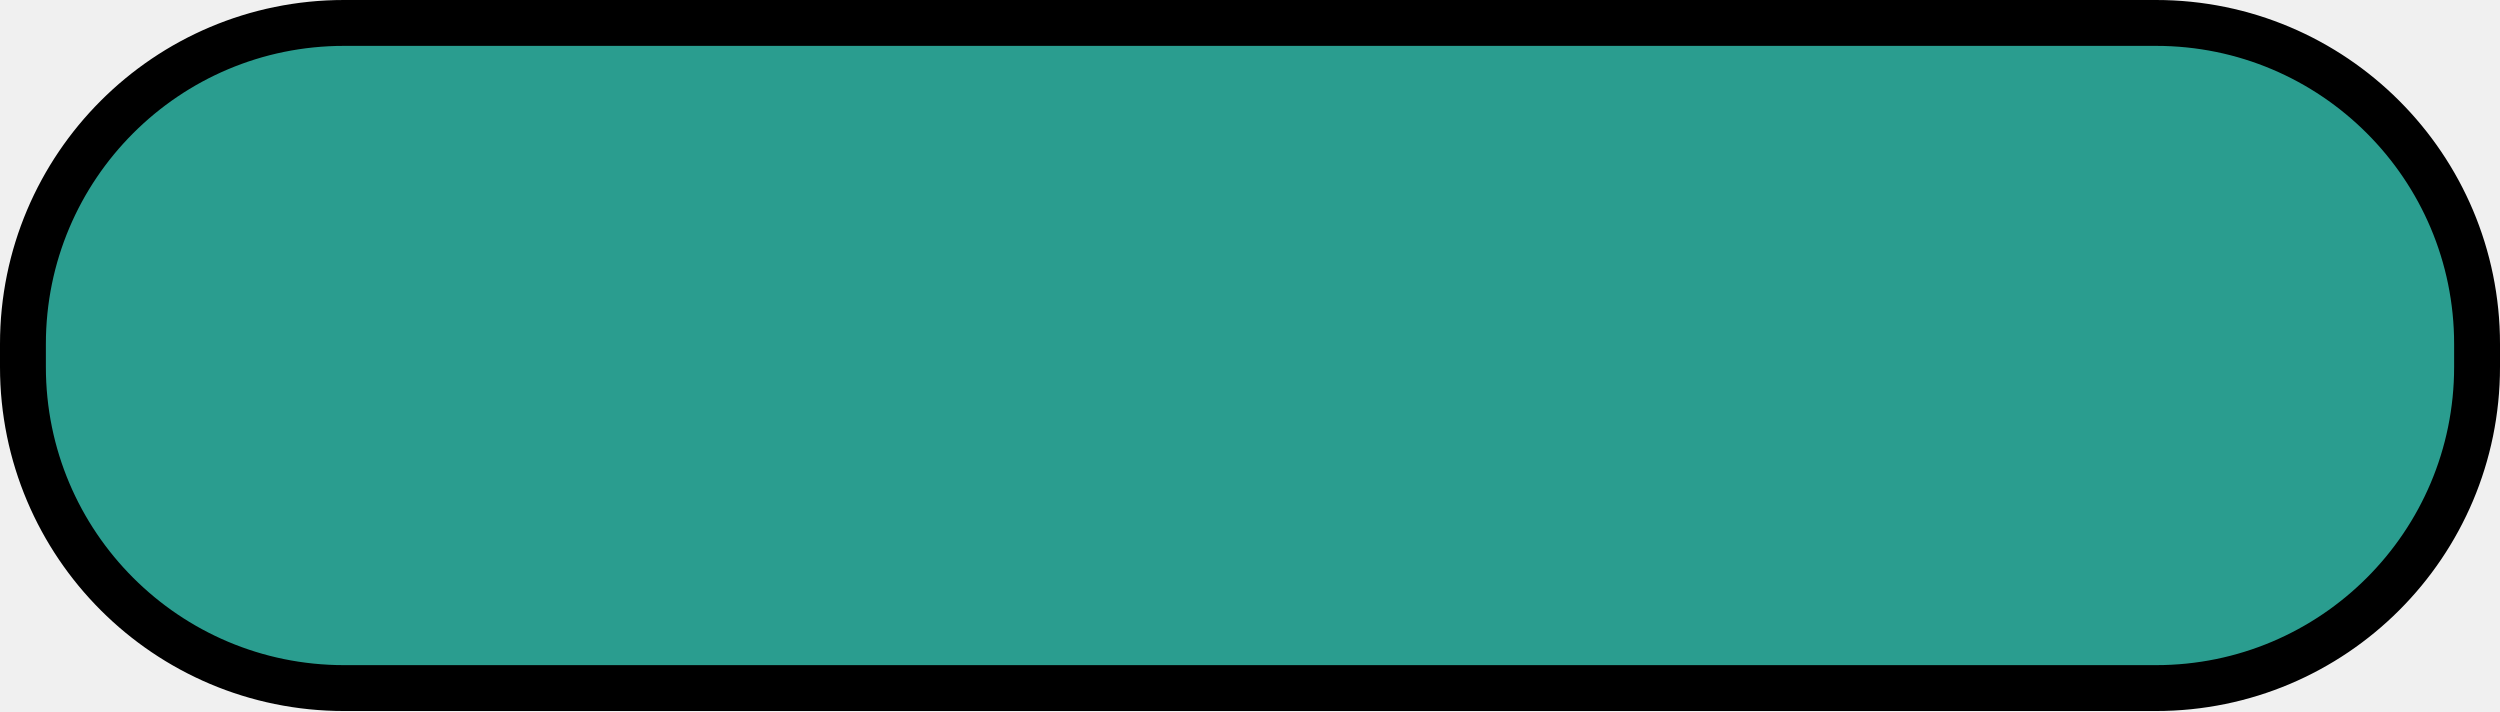
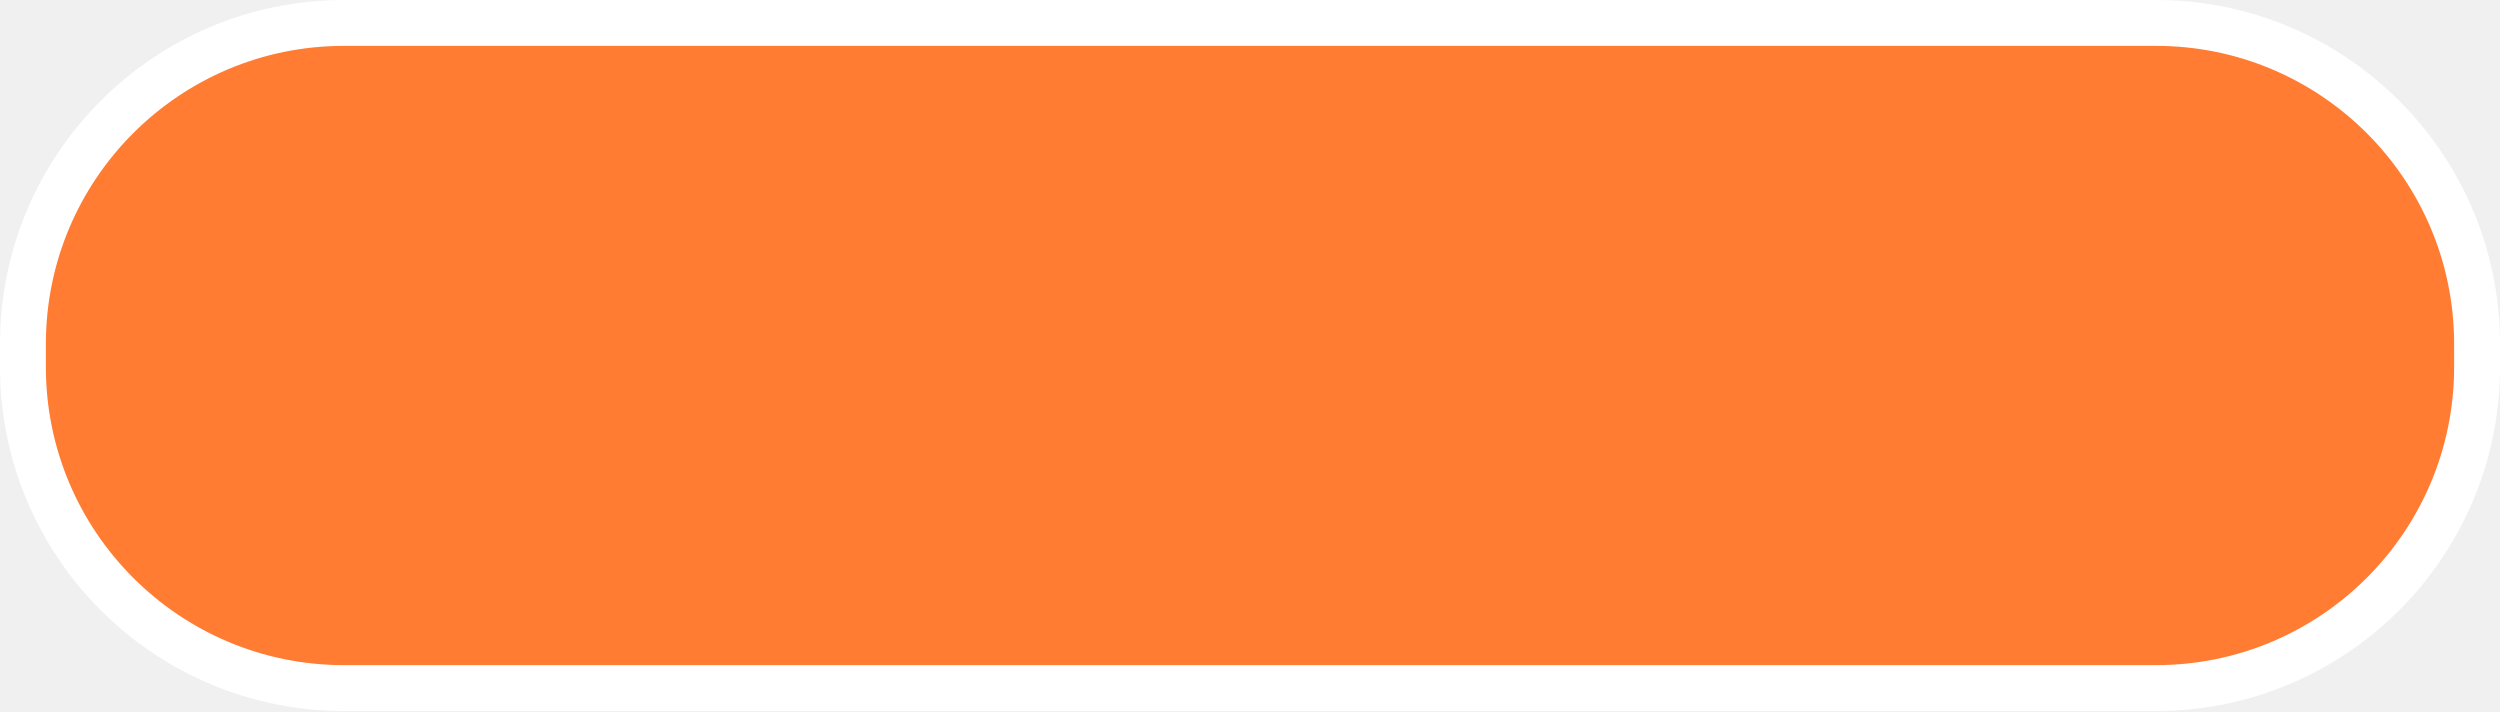
<svg xmlns="http://www.w3.org/2000/svg" width="109" height="31" viewBox="0 0 109 31" fill="none">
-   <rect x="1" y="1" width="107" height="29" rx="14" fill="#2A9D8F" stroke="black" stroke-width="2" />
+   <rect x="1" y="1" width="107" height="29" rx="14" fill="#FF7C32" stroke="white" stroke-width="2" />
</svg>
